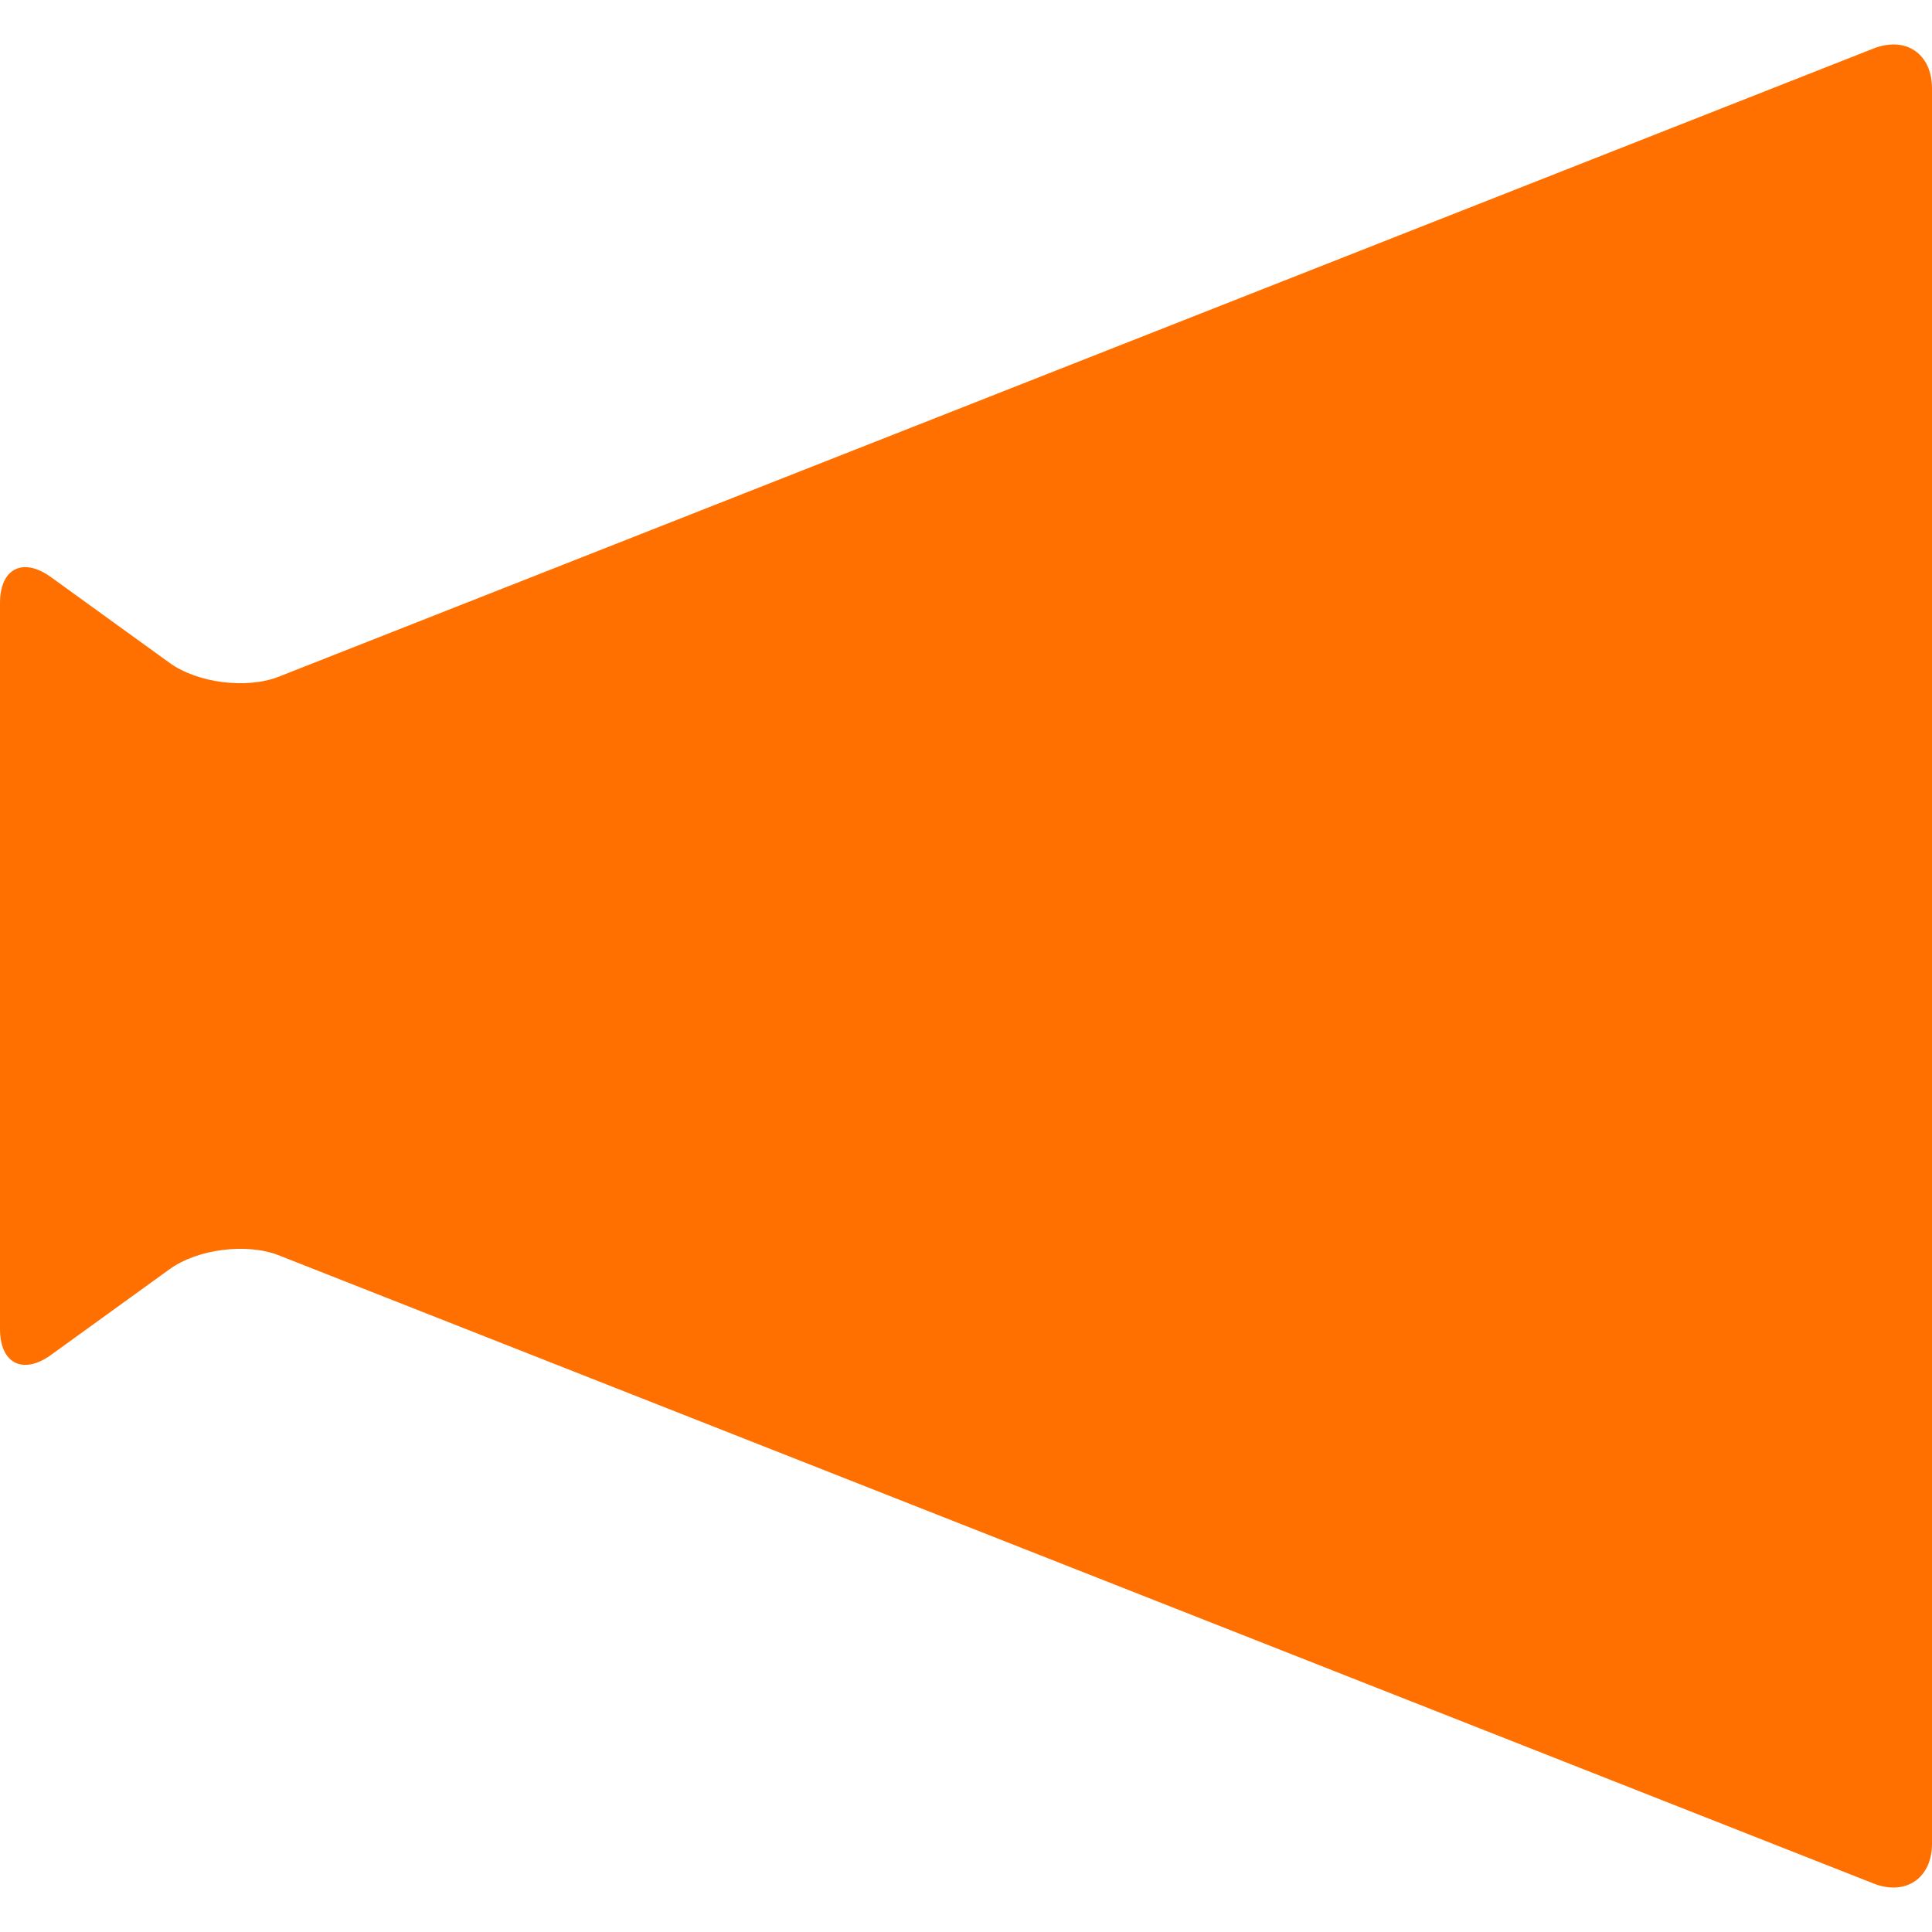
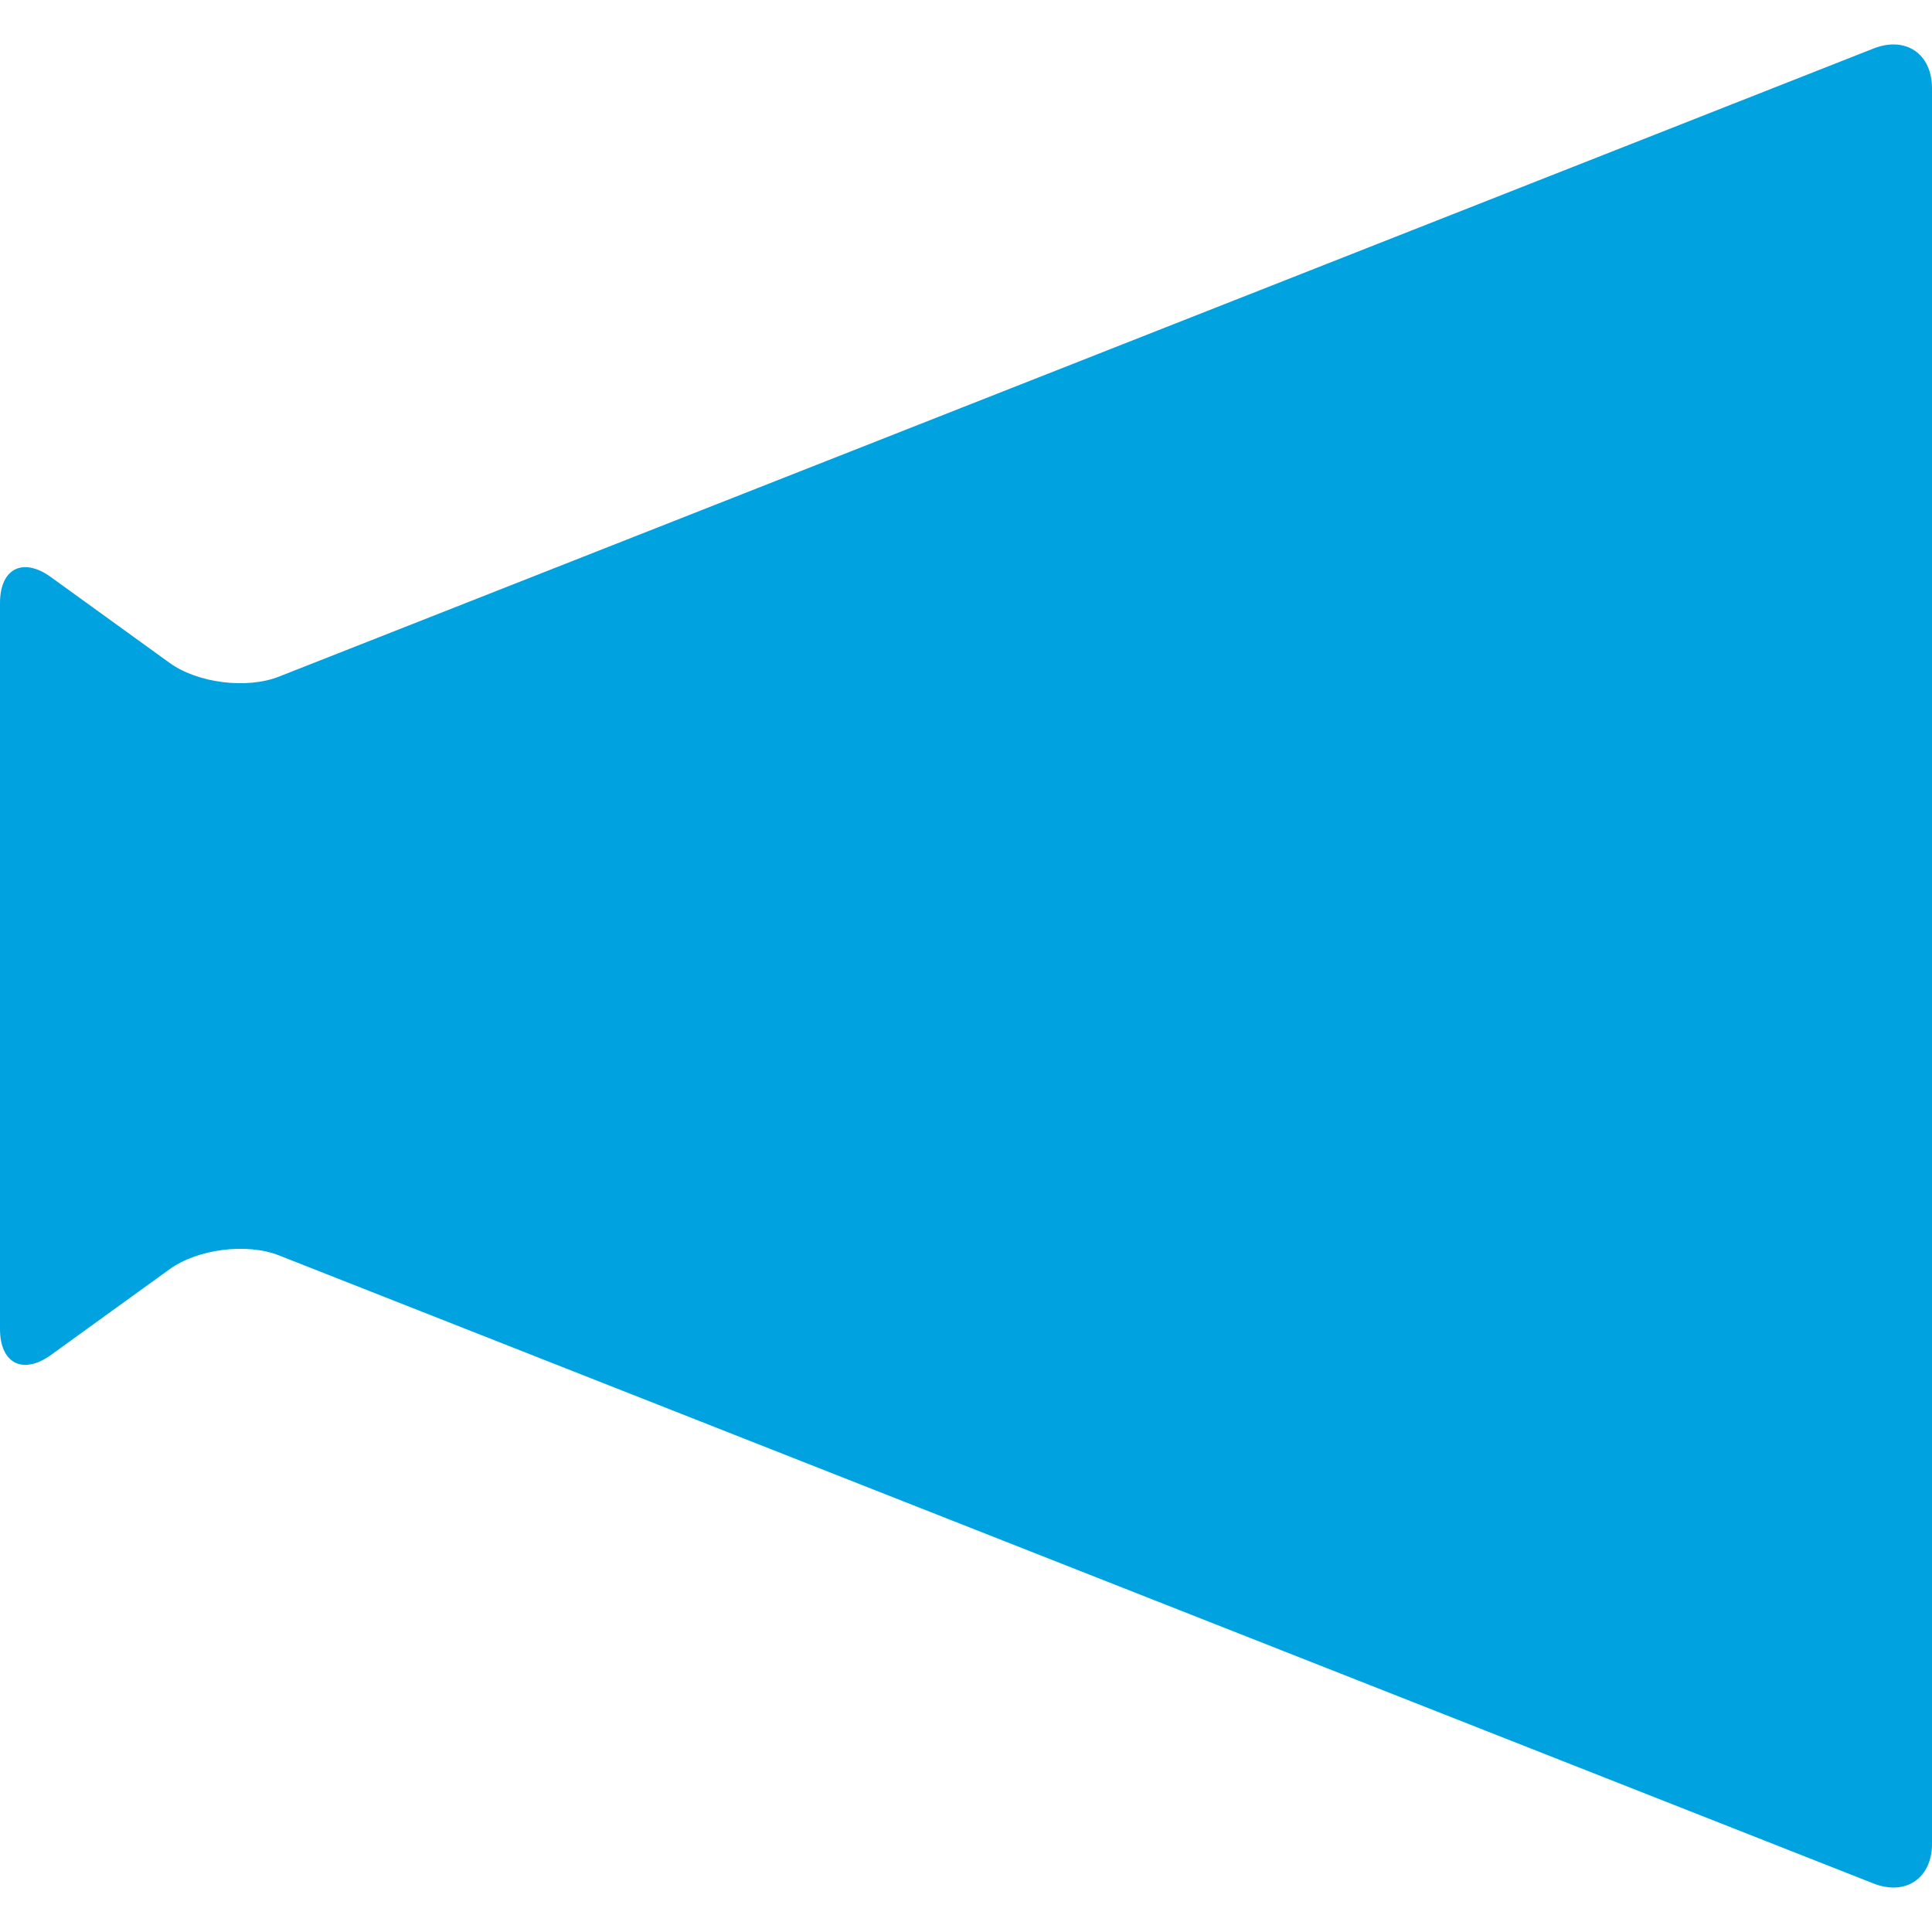
<svg xmlns="http://www.w3.org/2000/svg" width="22" height="22" viewBox="0 0 22 22" fill="none">
-   <path d="M0.579 6.571L1.932 7.549C2.251 7.779 2.81 7.849 3.176 7.705L21.335 0.552C21.701 0.409 22 0.612 22 1.006V20.995C22 21.387 21.701 21.591 21.335 21.448L3.176 14.295C2.81 14.151 2.251 14.222 1.932 14.452L0.579 15.43C0.26 15.659 -4.19617e-05 15.526 -4.19617e-05 15.133V6.867C1.90735e-06 6.474 0.26 6.341 0.579 6.571Z" fill="#FF7000" />
+   <path d="M0.579 6.571L1.932 7.549C2.251 7.779 2.81 7.849 3.176 7.705L21.335 0.552C21.701 0.409 22 0.612 22 1.006V20.995C22 21.387 21.701 21.591 21.335 21.448L3.176 14.295C2.81 14.151 2.251 14.222 1.932 14.452L0.579 15.43C0.26 15.659 -4.19617e-05 15.526 -4.19617e-05 15.133V6.867C1.90735e-06 6.474 0.26 6.341 0.579 6.571Z" fill="#00a3df" />
</svg>
